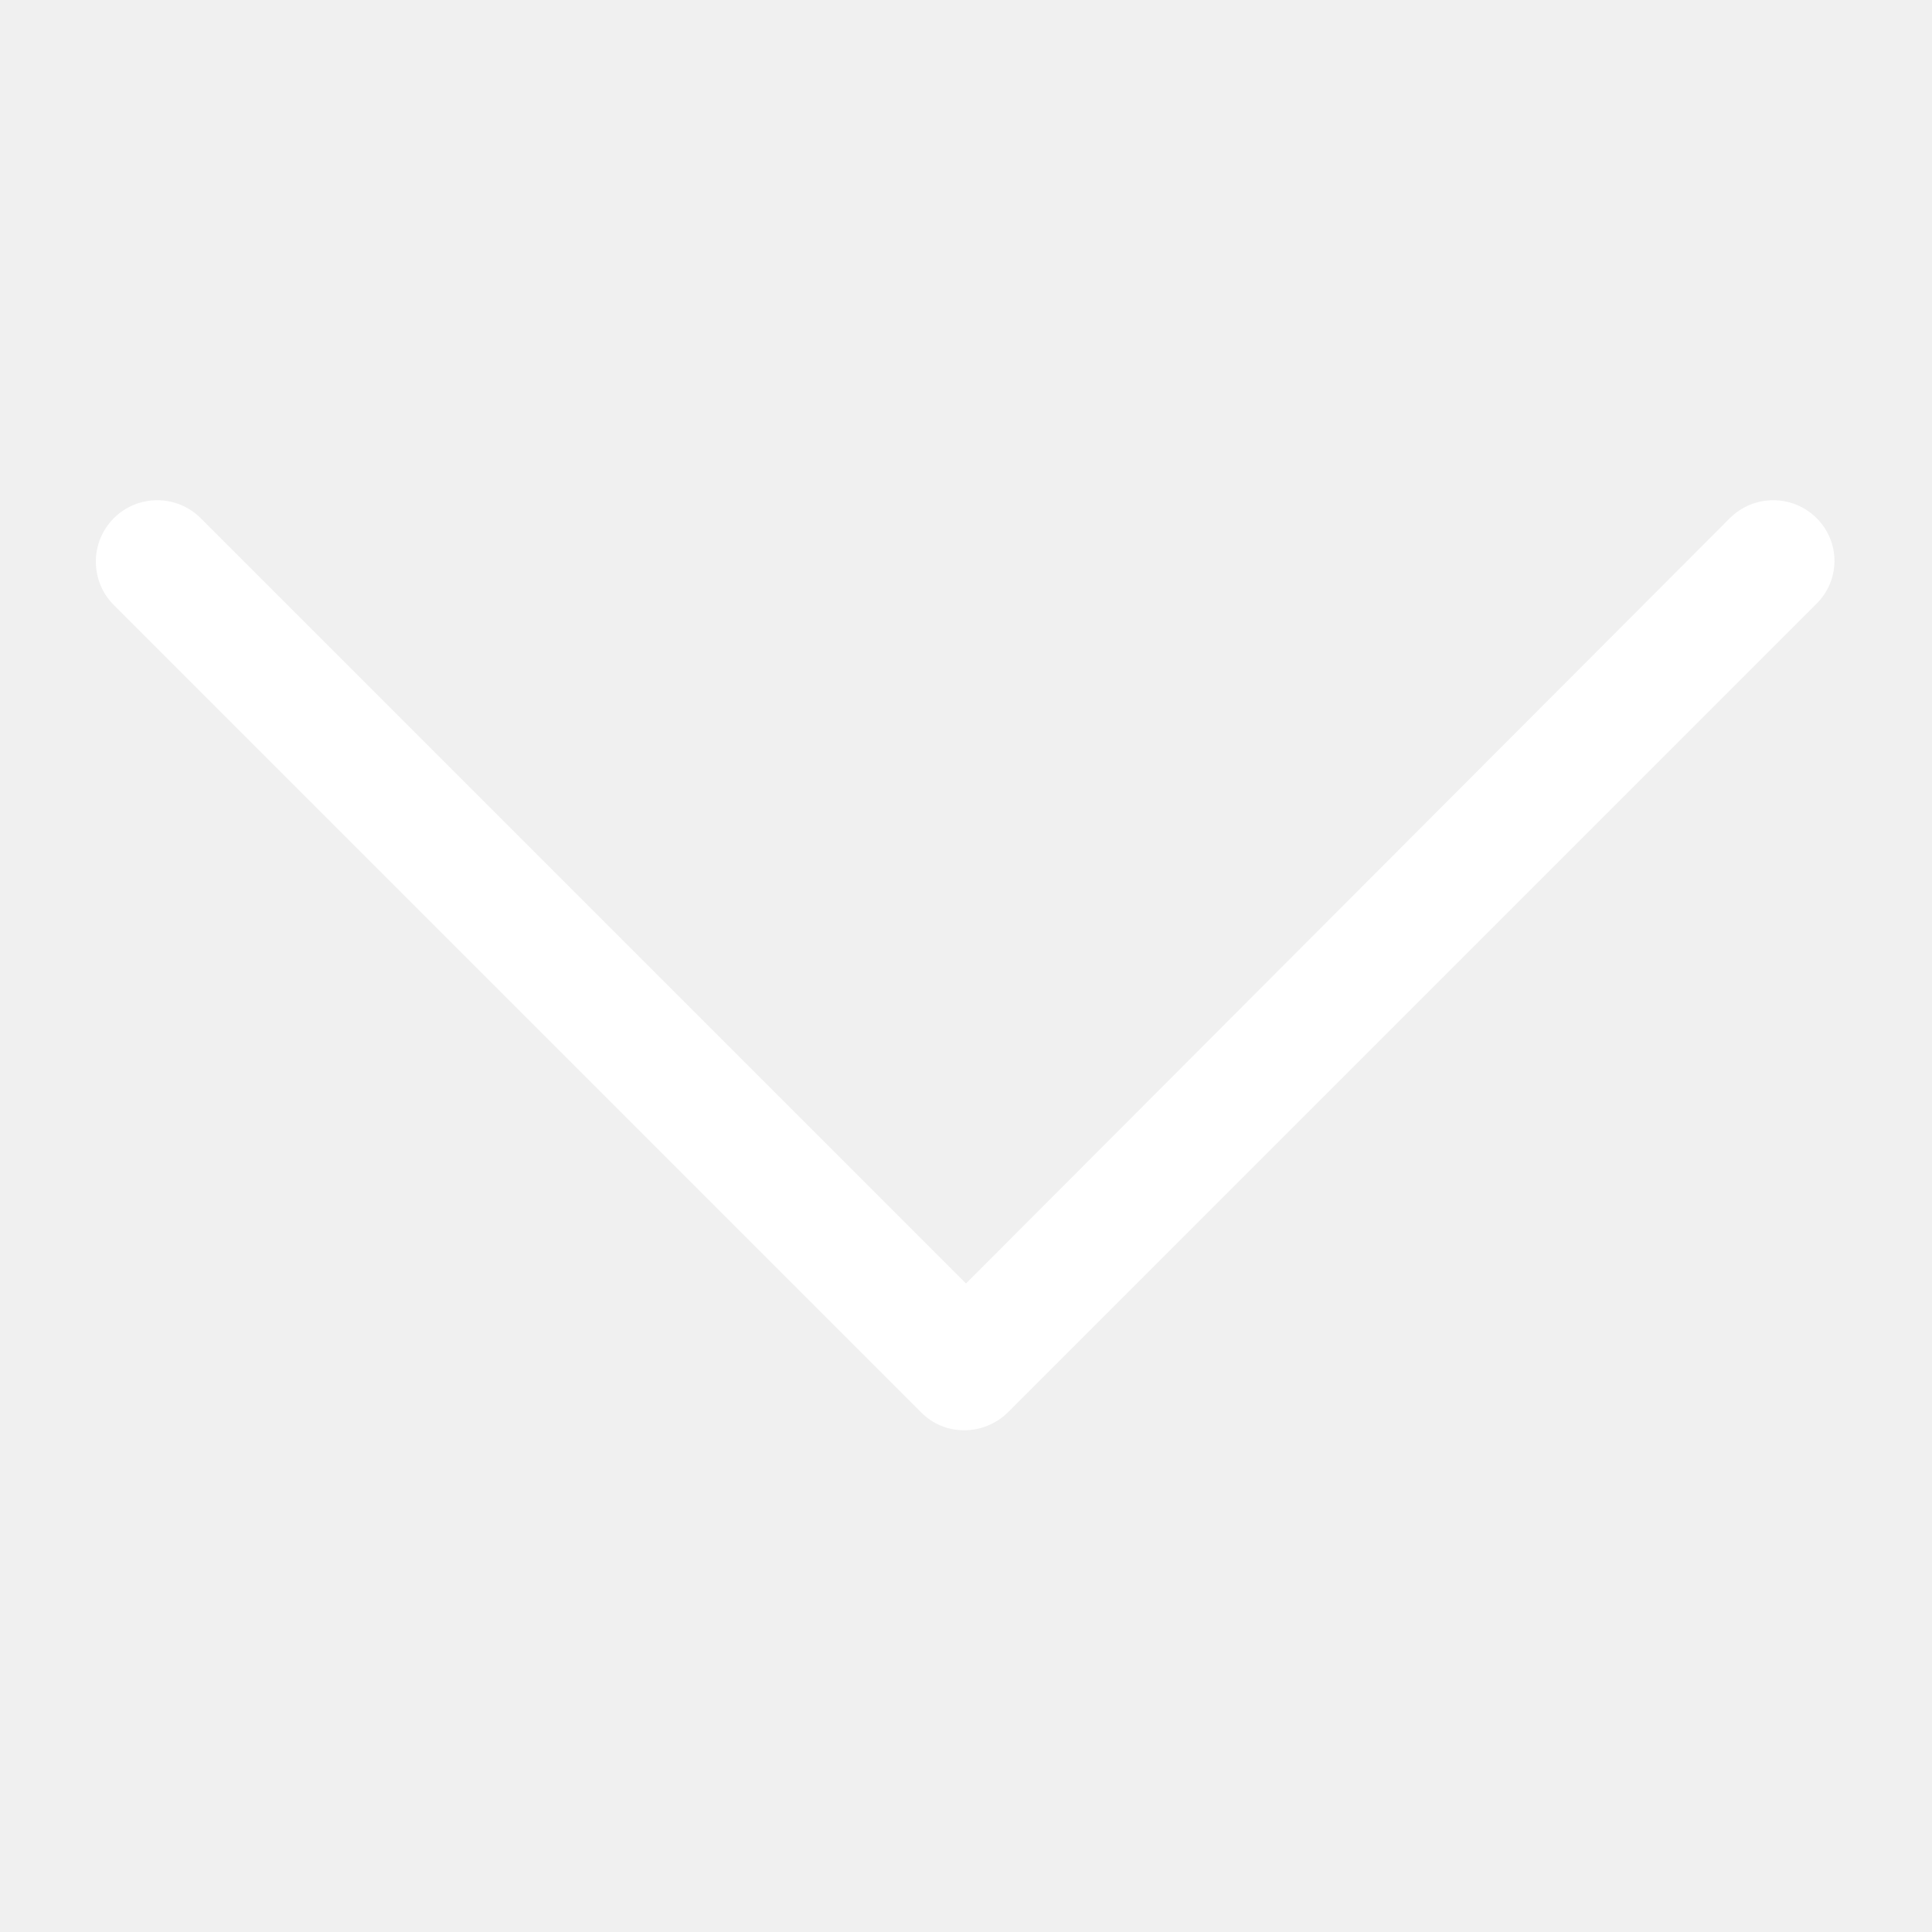
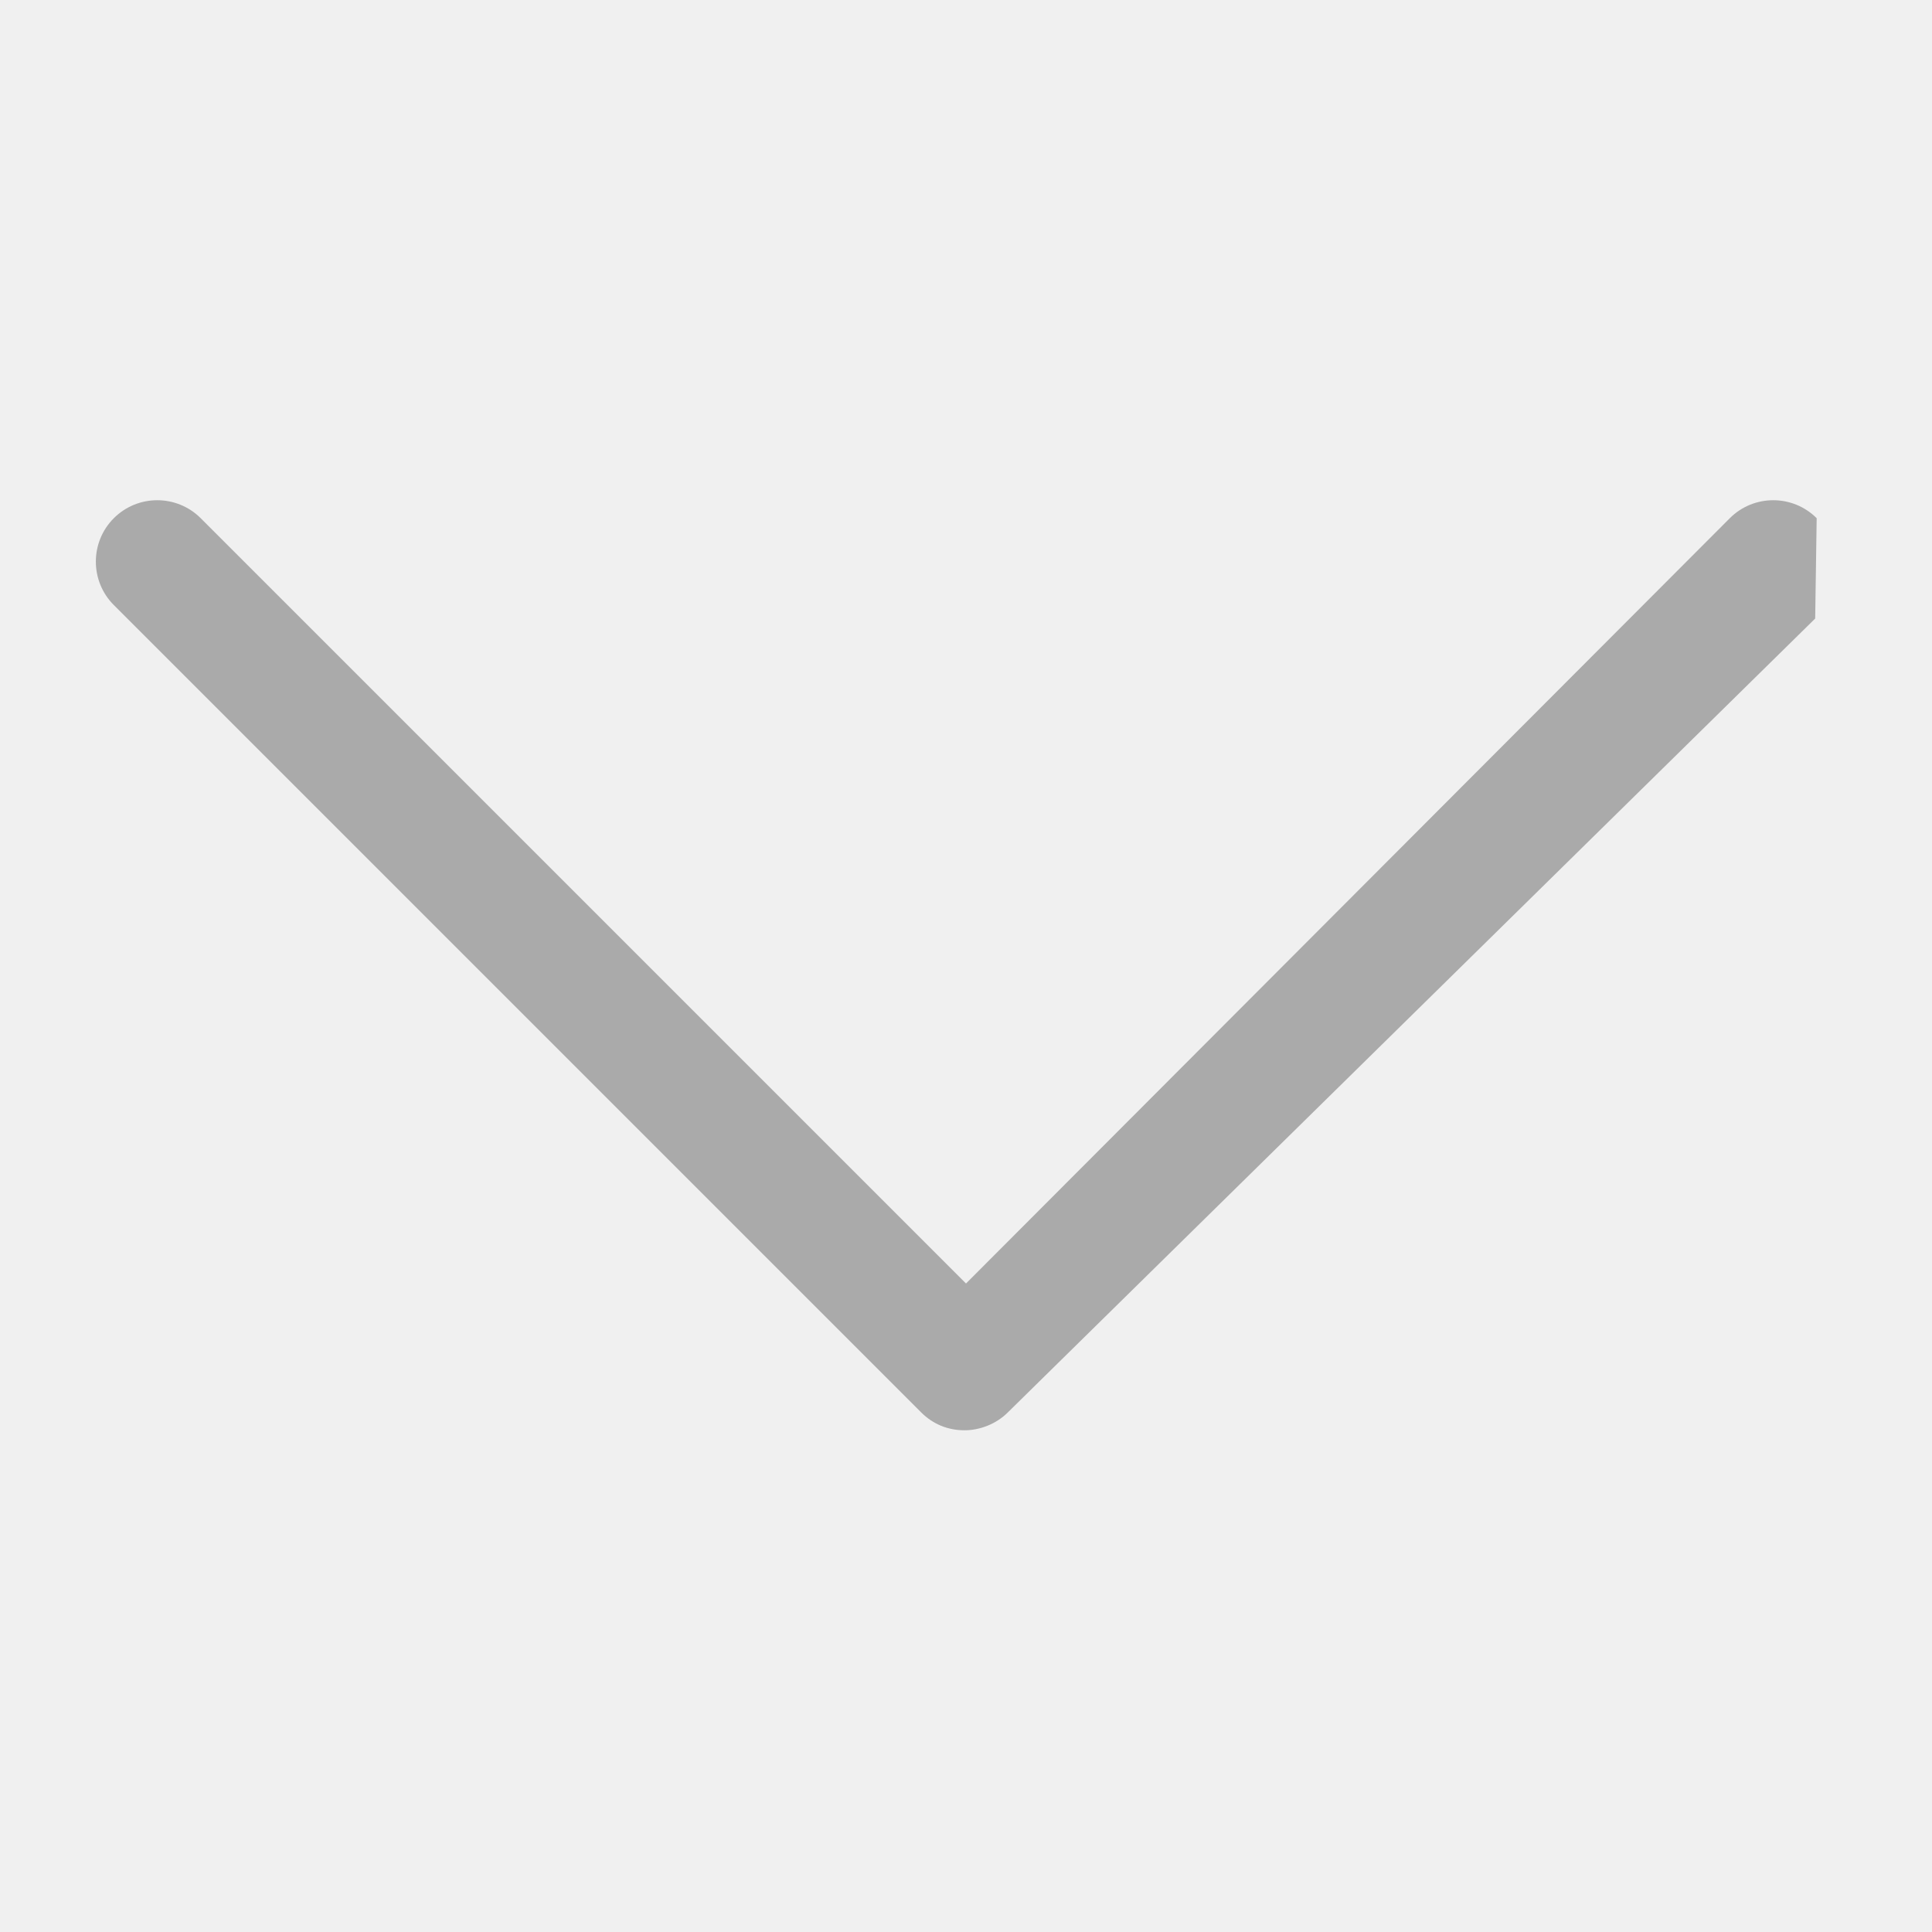
- <svg xmlns="http://www.w3.org/2000/svg" version="1.1" viewBox="0 0 129 129" enable-background="new 0 0 129 129" style="fill: #fff;">
+ <svg xmlns="http://www.w3.org/2000/svg" viewBox="0 0 129 129" style="fill: #aaa;">
  <g>
-     <path d="m121.3,34.6c-1.6-1.6-4.2-1.6-5.8,0l-51,51.1-51.1-51.1c-1.6-1.6-4.2-1.6-5.8,0-1.6,1.6-1.6,4.2 0,5.8l53.9,53.9c0.8,0.8 1.8,1.2 2.9,1.2 1,0 2.1-0.4 2.9-1.2l53.9-53.9c1.7-1.6 1.7-4.2 0.1-5.8z" />
+     <path d="             m 121.3, 34.6             c -1.6 -1.6 -4.2 -1.6 -5.8, 0l -51, 51.1 -51.1 -51.1             c -1.6 -1.6 -4.2 -1.6 -5.8, 0 -1.6, 1.6 -1.6, 4.2 0, 5.8 l53.9, 53.9             c 0.8, 0.8 1.8, 1.2 2.9, 1.2 1, 0 2.1 -0.4 2.9 -1.2l53.9 -53 0.9             c 1.7 -1.6 1.7 -4.2 0.1 -5.8             z         " />
  </g>
</svg>
